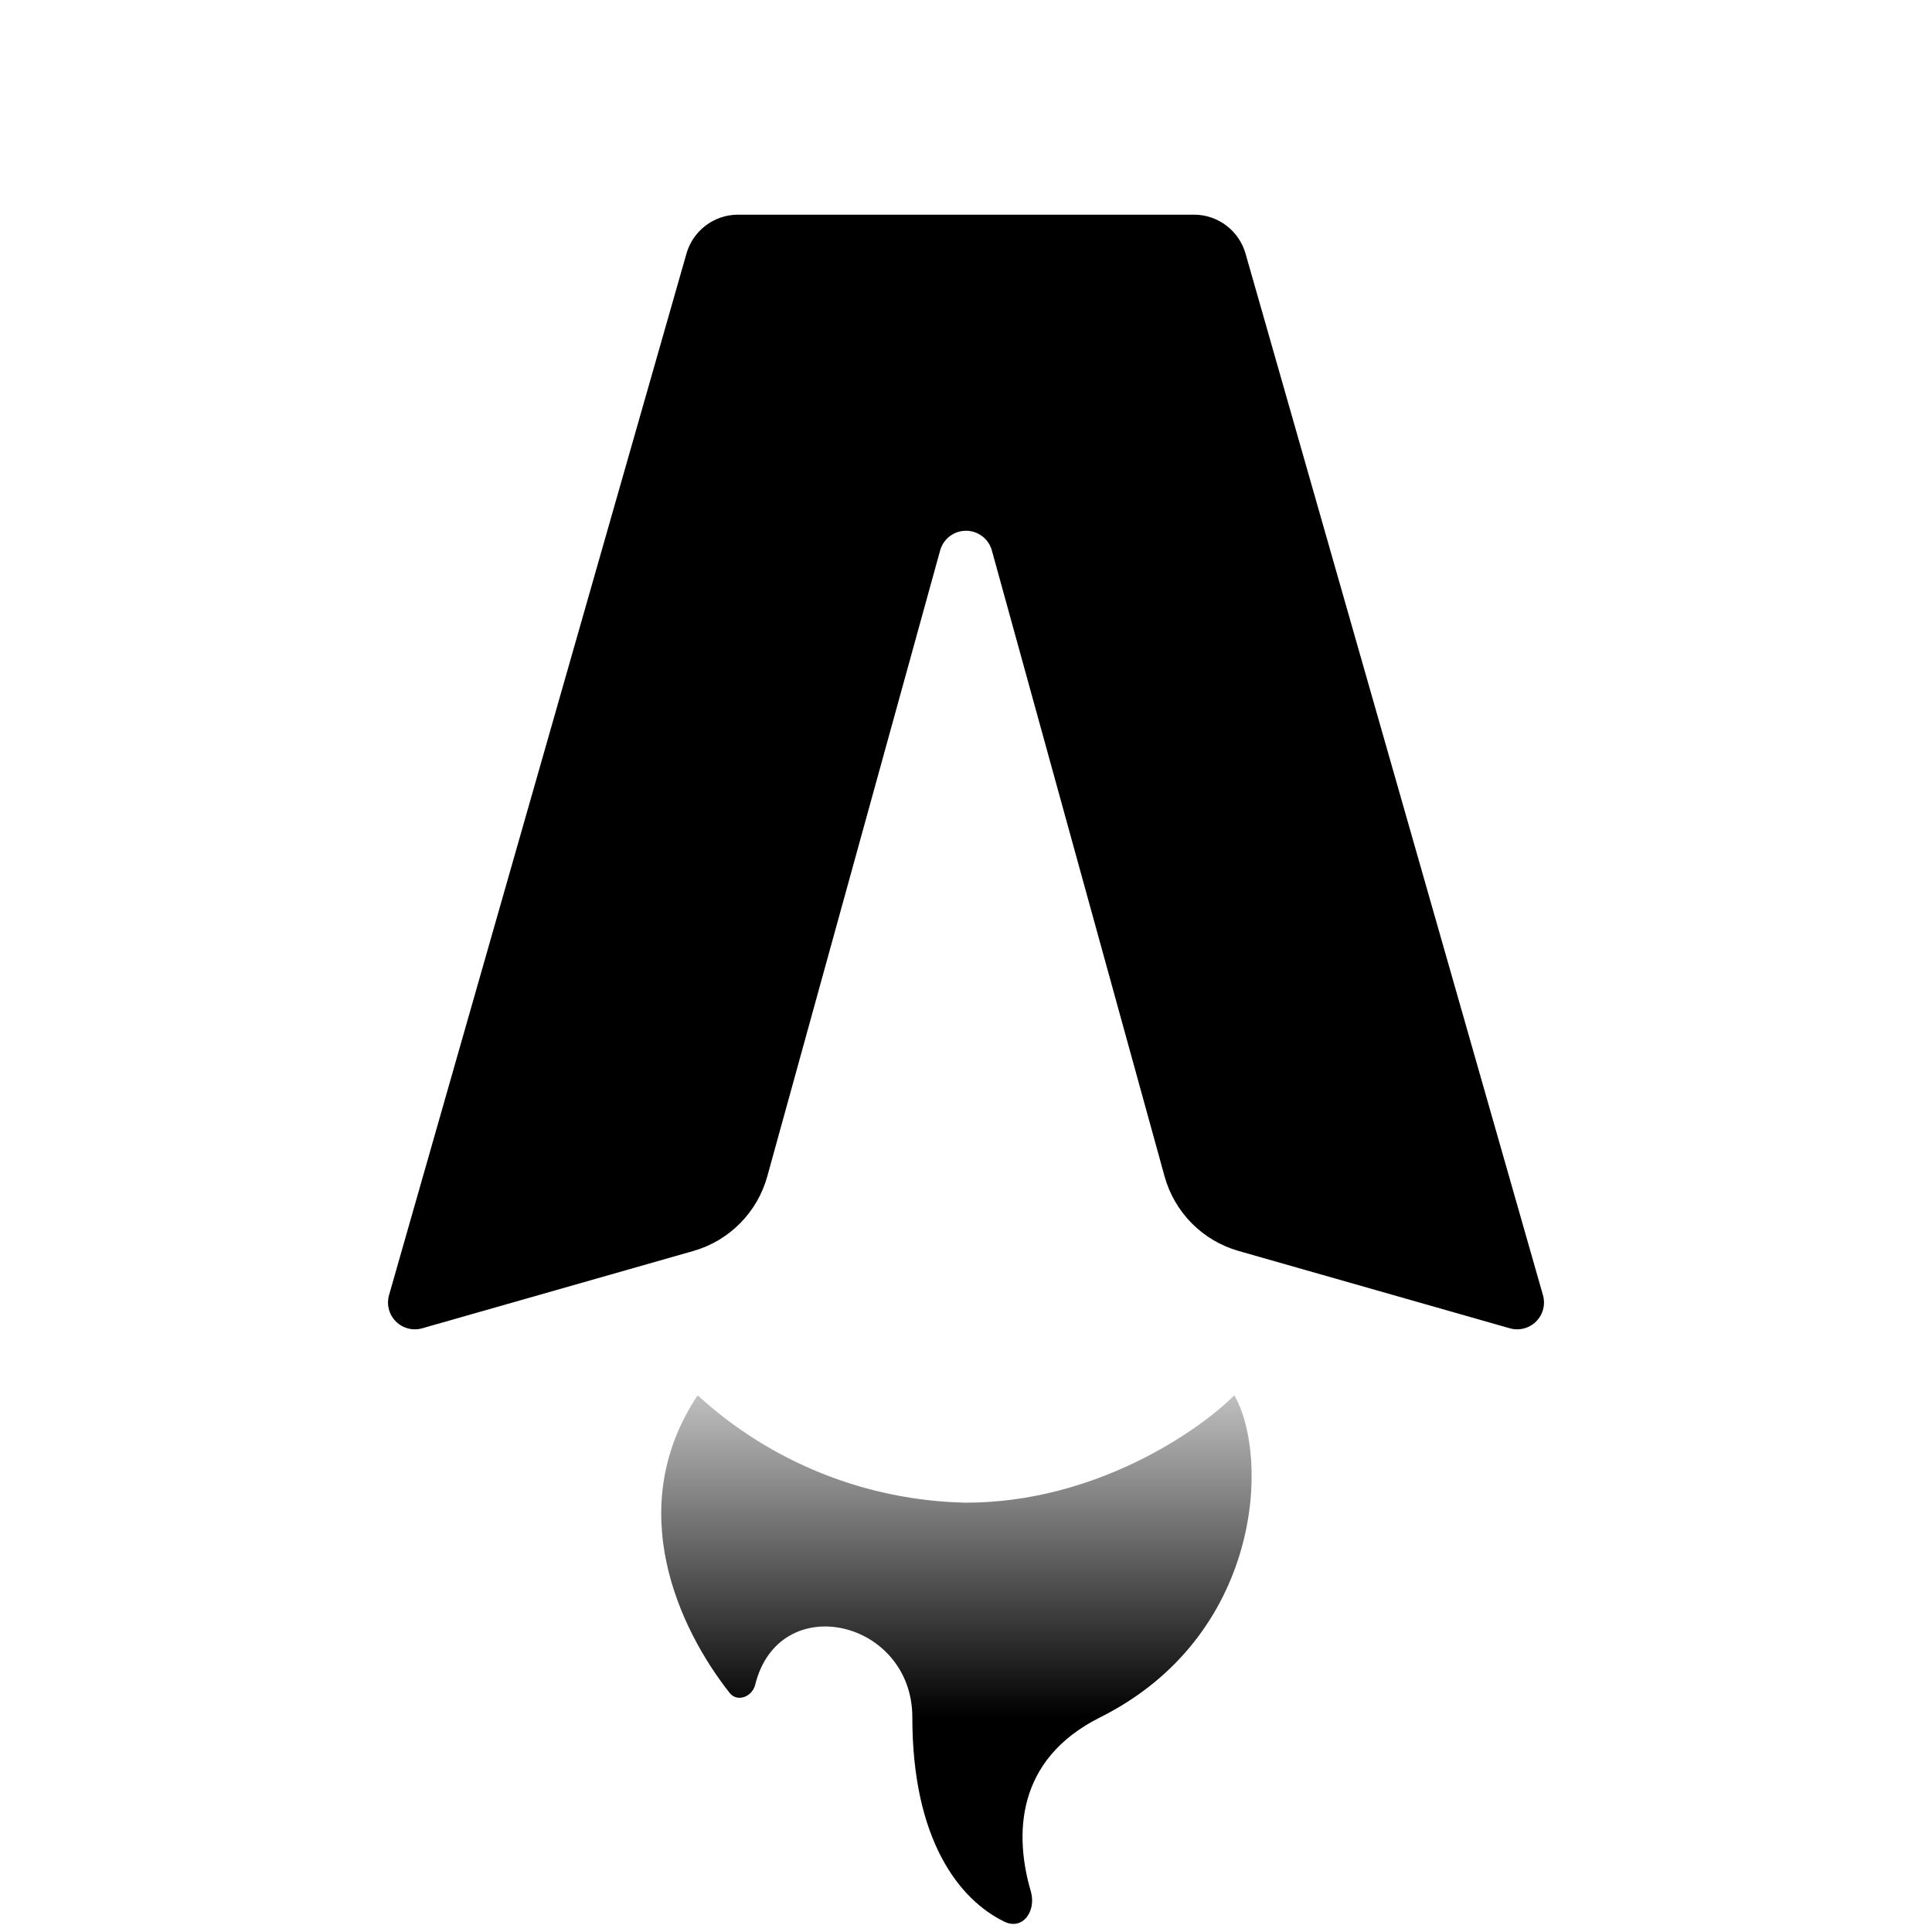
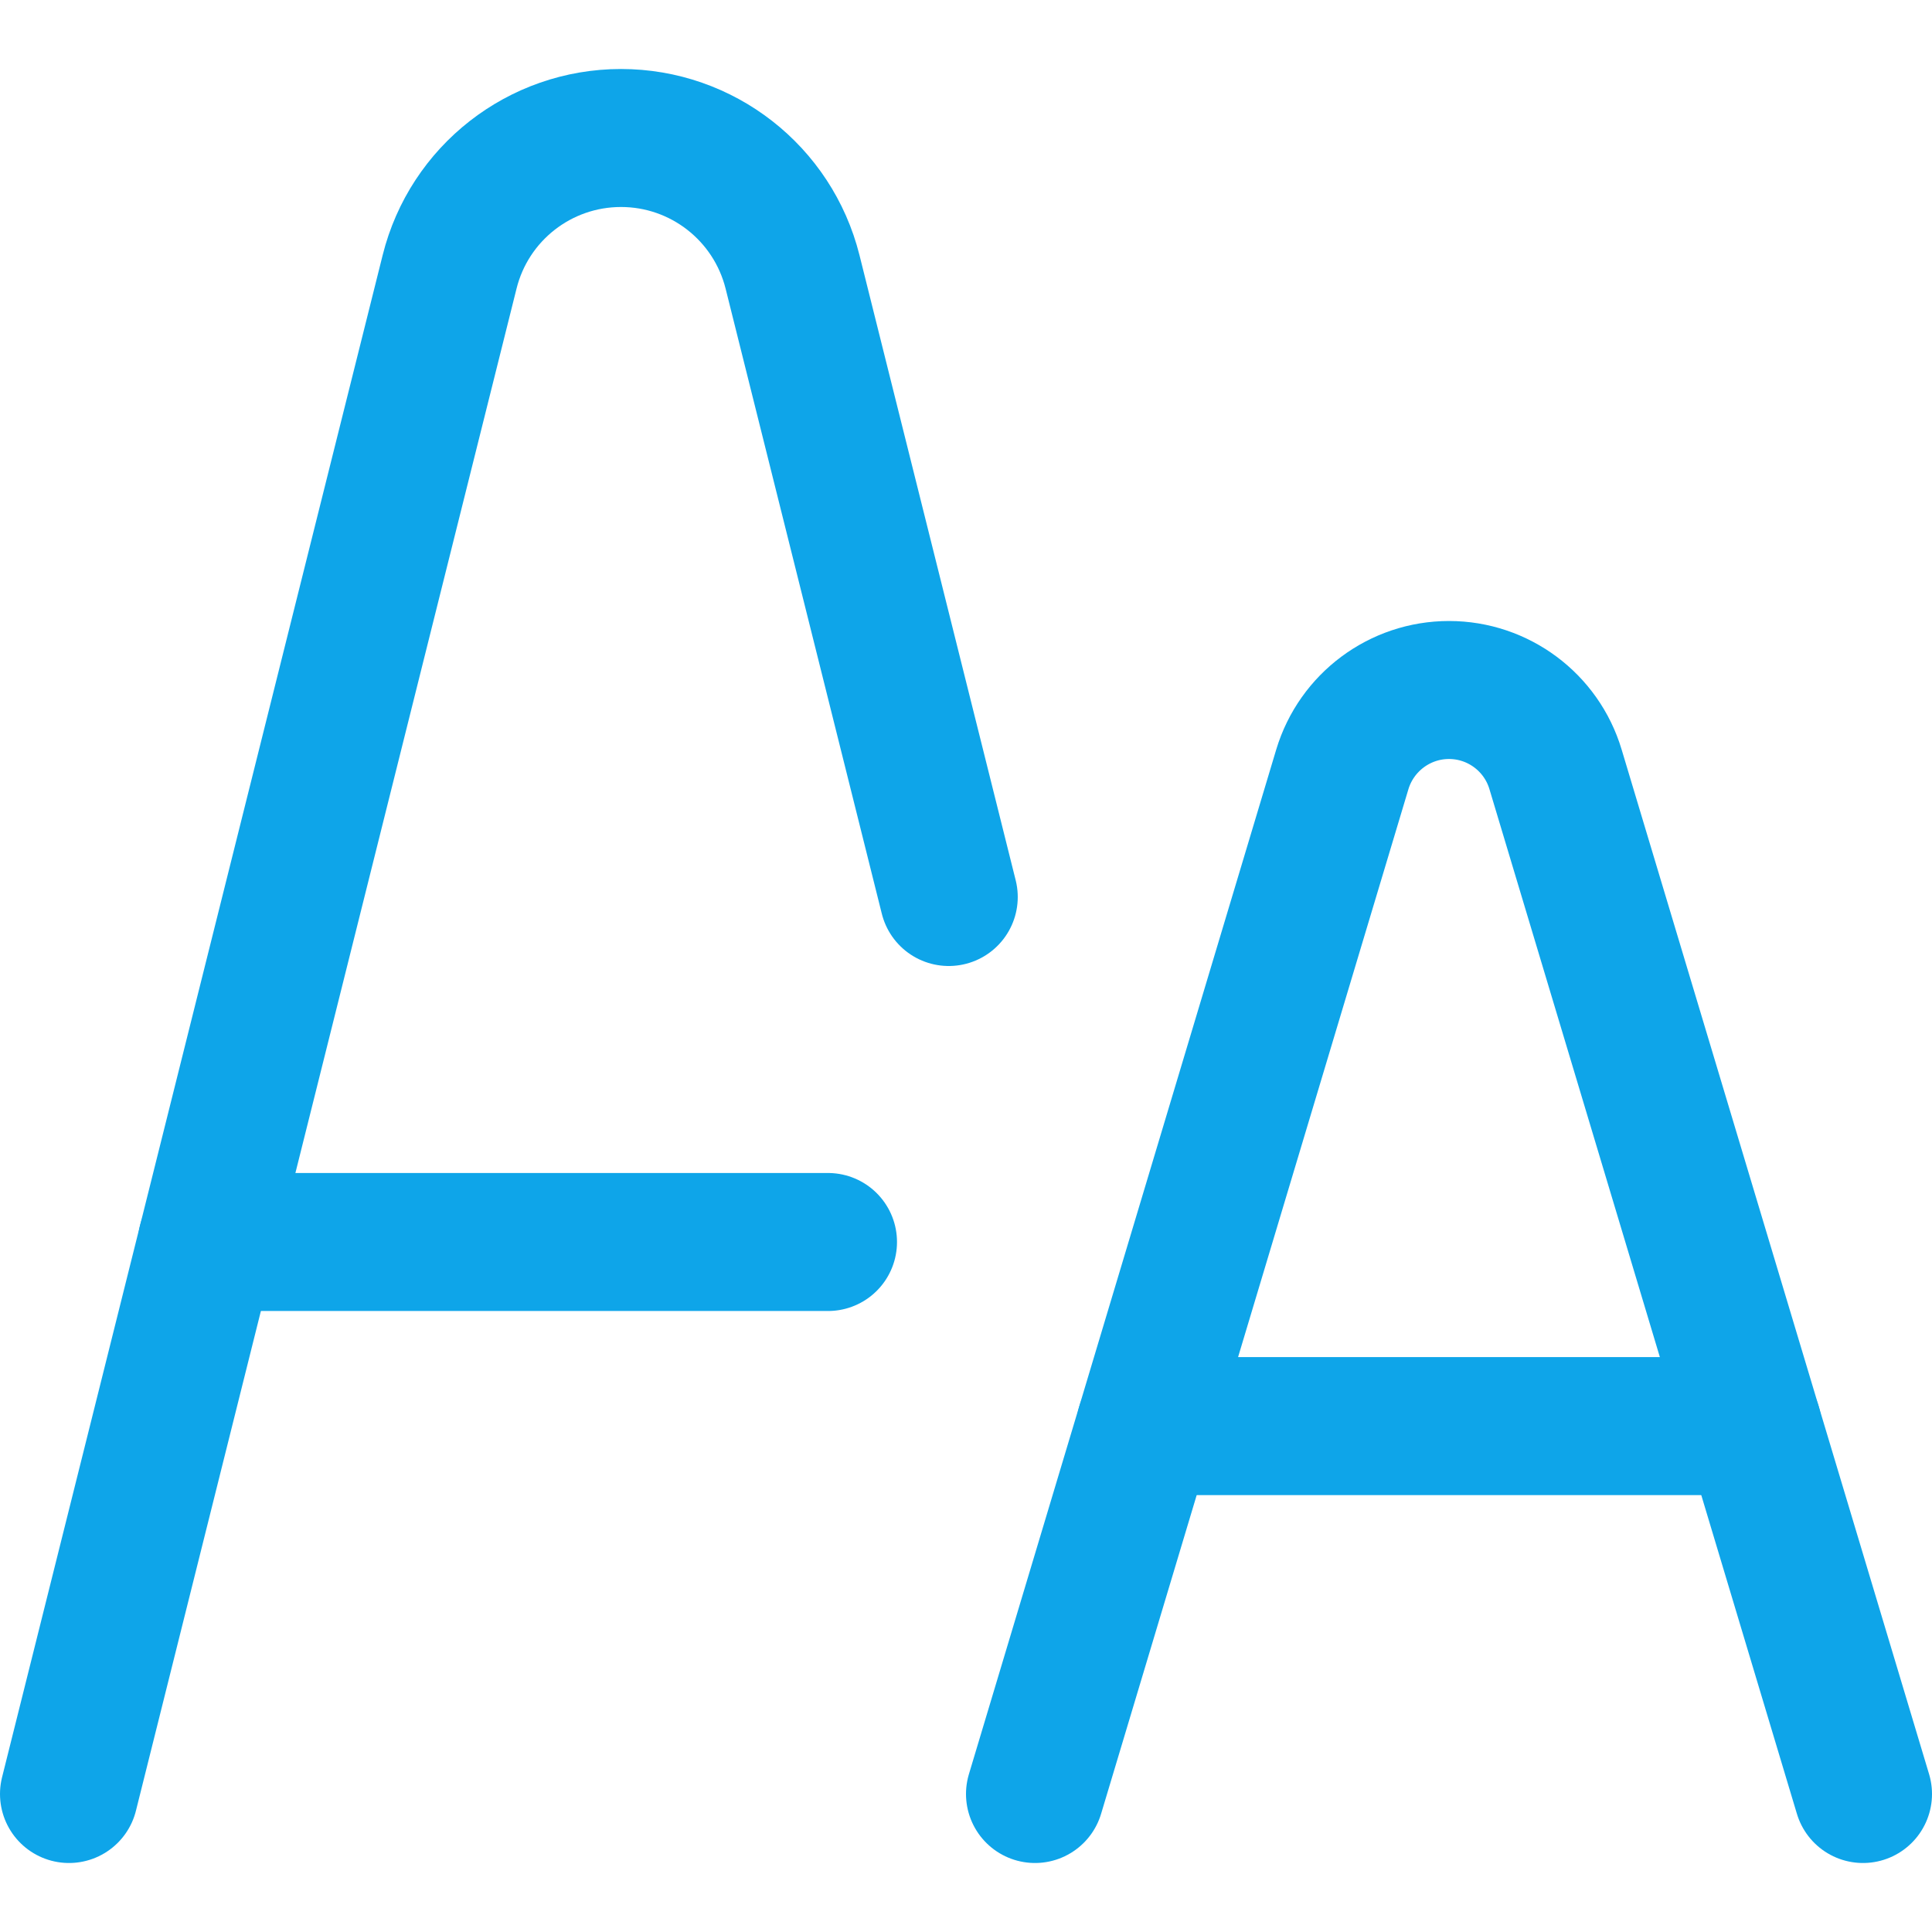
- <svg xmlns="http://www.w3.org/2000/svg" fill="none" viewBox="0 0 36 36">
-   <path fill="#000" d="M22.25 4h-8.5a1 1 0 0 0-.96.73l-5.54 19.4a.5.5 0 0 0 .62.62l5.05-1.44a2 2 0 0 0 1.38-1.4l3.22-11.66a.5.5 0 0 1 .96 0l3.22 11.67a2 2 0 0 0 1.38 1.39l5.05 1.44a.5.5 0 0 0 .62-.62l-5.54-19.4a1 1 0 0 0-.96-.73Z" />
-   <path fill="url(#gradient)" d="M18 28a7.63 7.63 0 0 1-5-2c-1.4 2.1-.35 4.35.6 5.55.14.17.41.07.47-.15.44-1.8 2.93-1.22 2.93.6 0 2.28.87 3.4 1.72 3.81.34.16.59-.2.49-.56-.31-1.05-.29-2.46 1.29-3.25 3-1.5 3.17-4.83 2.5-6-.67.67-2.6 2-5 2Z" />
-   <defs>
-     <linearGradient id="gradient" x1="16" x2="16" y1="32" y2="24" gradientUnits="userSpaceOnUse">
-       <stop stop-color="#000" />
-       <stop offset="1" stop-color="#000" stop-opacity="0" />
-     </linearGradient>
-   </defs>
-   <style>
-     @media (prefers-color-scheme:dark){:root{filter:invert(100%)}}
-   </style>
+ <svg xmlns="http://www.w3.org/2000/svg" fill="none" viewBox="0 0 14 14" height="180" width="180">
+   <path stroke="#0ea5e9" stroke-linecap="round" stroke-linejoin="round" d="M7.5 13L9.727 5.575C9.83 5.234 10.144 5 10.5 5V5C10.856 5 11.17 5.234 11.272 5.575L13.5 13" />
+   <path stroke="#0ea5e9" stroke-linecap="round" stroke-linejoin="round" d="M8.3 10.334H12.7" />
+   <path stroke="#0ea5e9" stroke-linecap="round" stroke-linejoin="round" d="M0.5 13L3.258 1.97C3.4 1.4 3.912 1 4.5 1V1C5.088 1 5.6 1.4 5.743 1.97L6.875 6.5" />
+   <path stroke="#0ea5e9" stroke-linecap="round" stroke-linejoin="round" d="M1.5 9H6" />
</svg>
